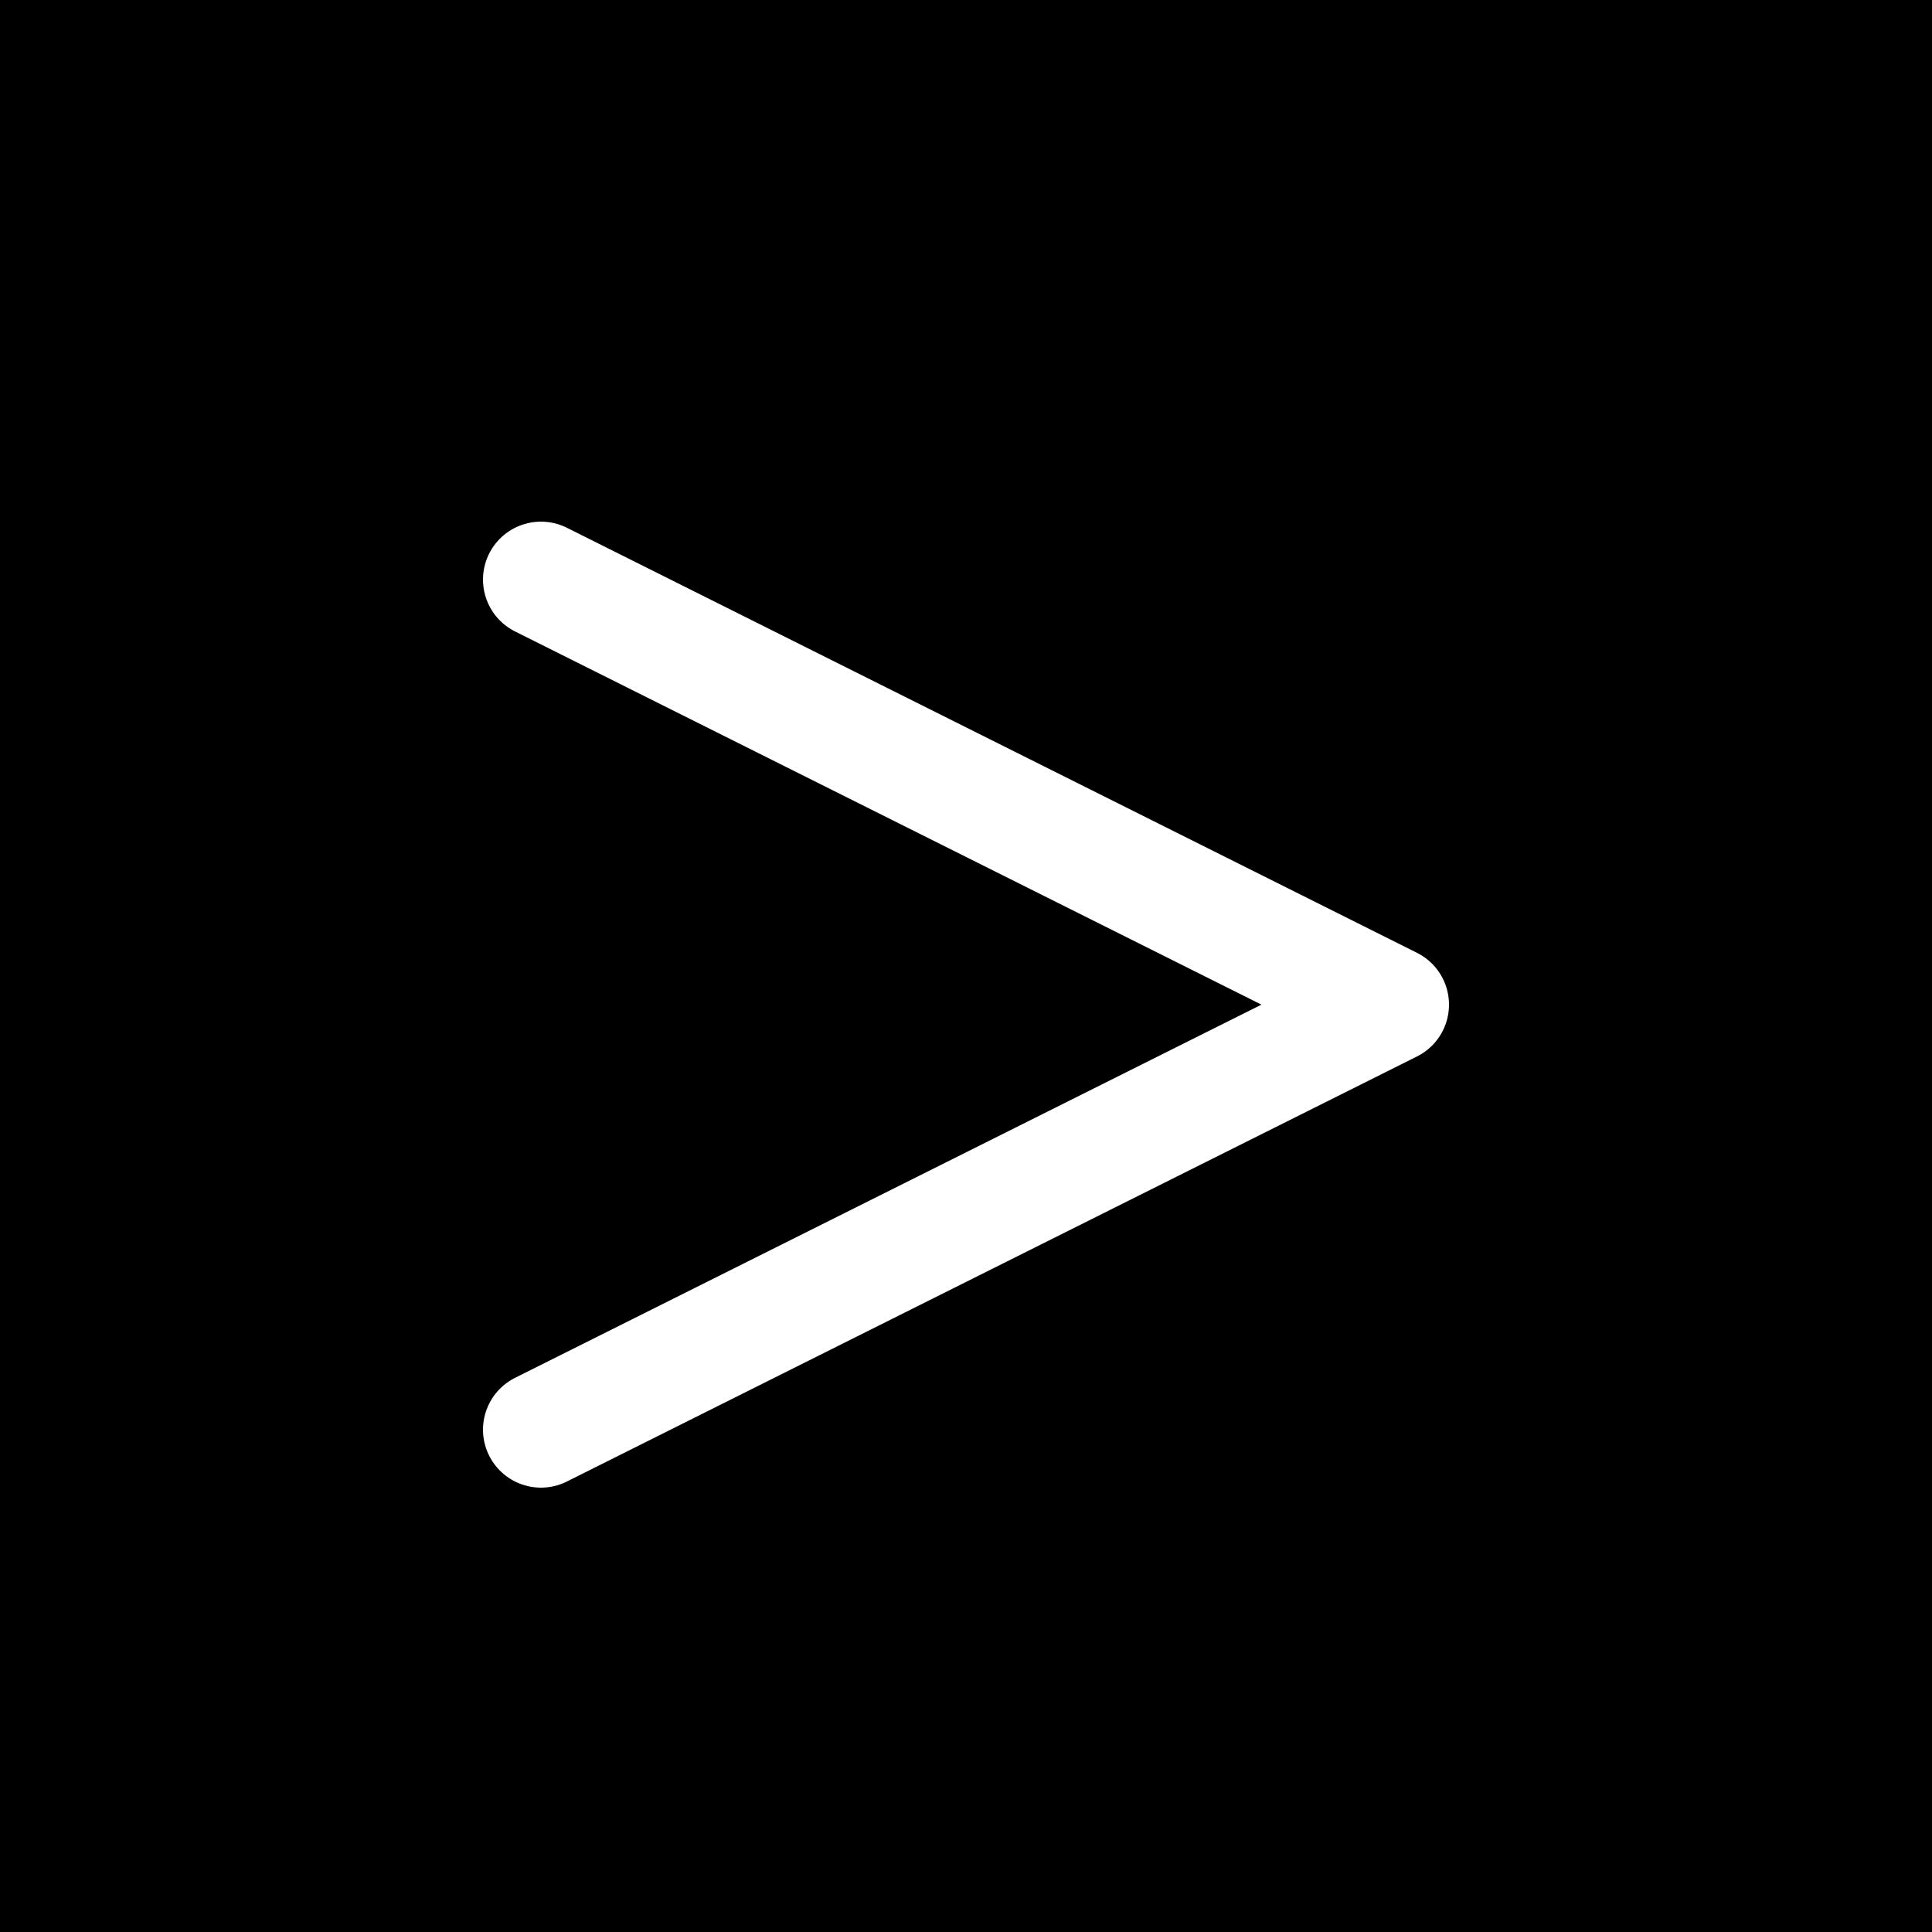
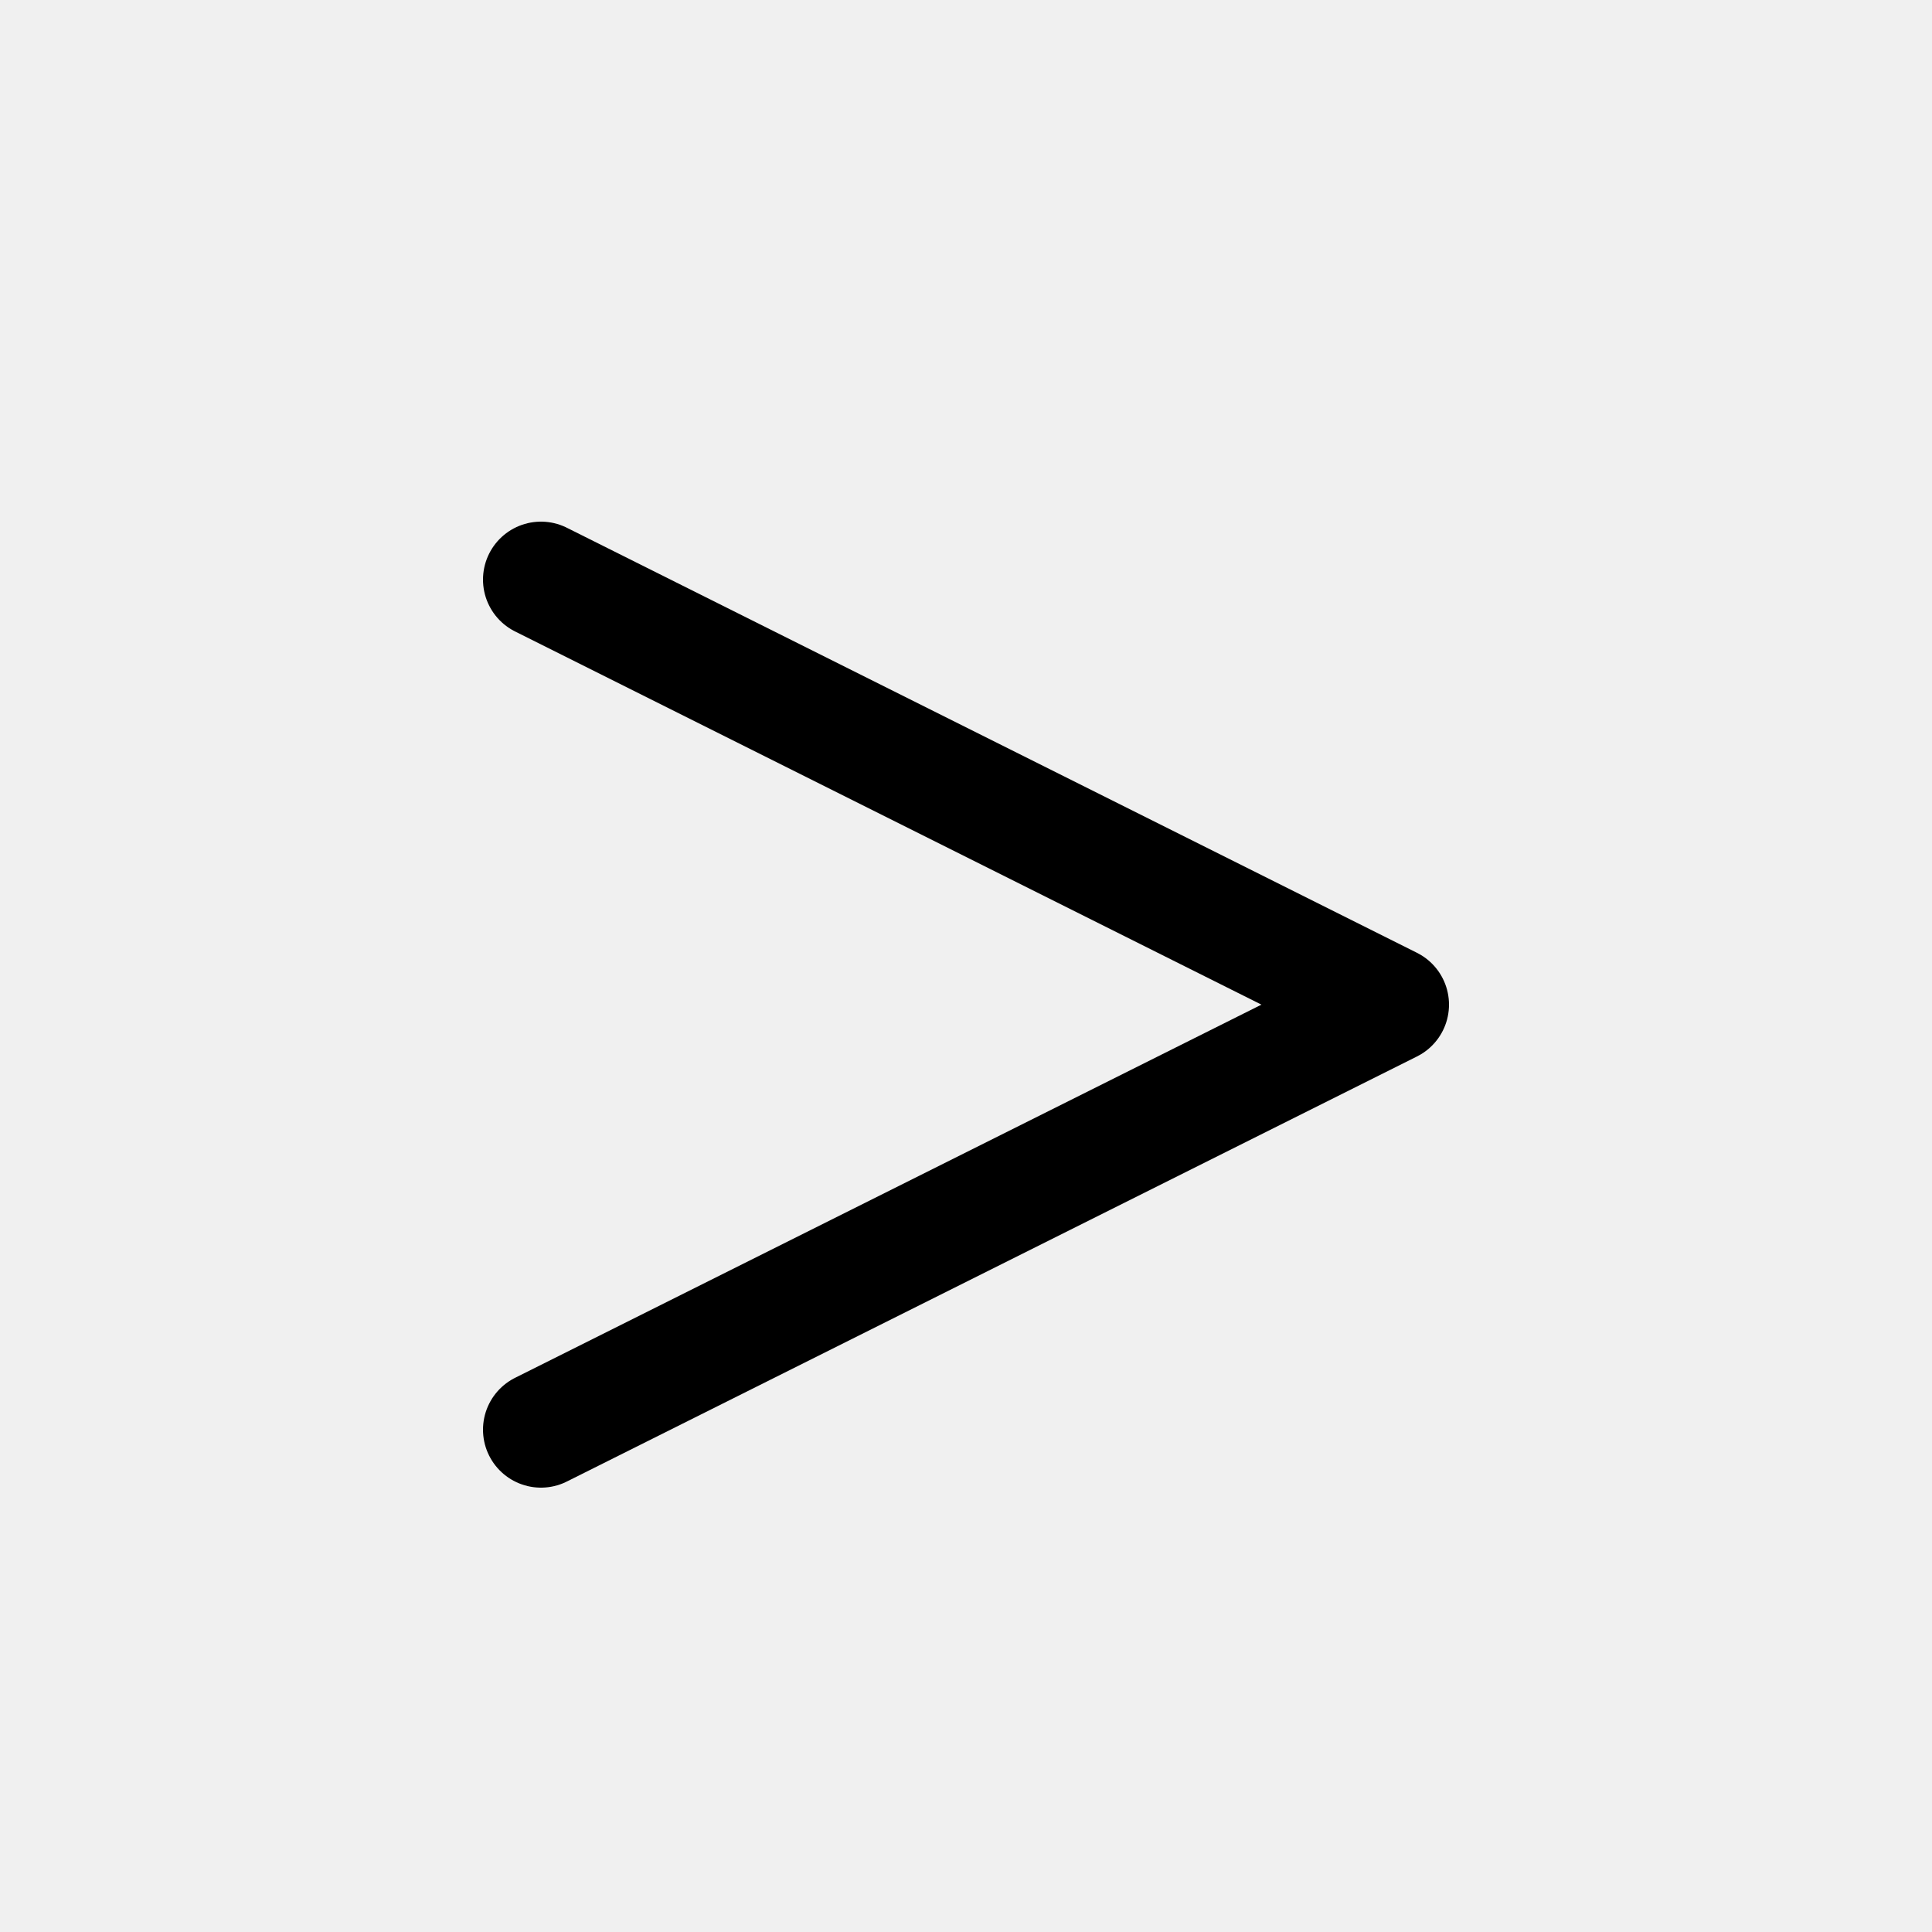
- <svg xmlns="http://www.w3.org/2000/svg" width="1000" height="1000" viewBox="0 0 1000 1000">
-   <rect width="100%" height="100%" fill="black" />
-   <g fill="none" stroke="white" stroke-width="60" stroke-linecap="round" stroke-linejoin="round">
+ <svg xmlns="http://www.w3.org/2000/svg" width="1000" height="1000" viewBox="0 0 1000 1000" preserveAspectRatio="xMidYMid meet">
+   <g fill="none" stroke="currentColor" stroke-width="60" stroke-linecap="round" stroke-linejoin="round">
    <path d="M280 300 L720 520 L280 740" />
  </g>
</svg>
